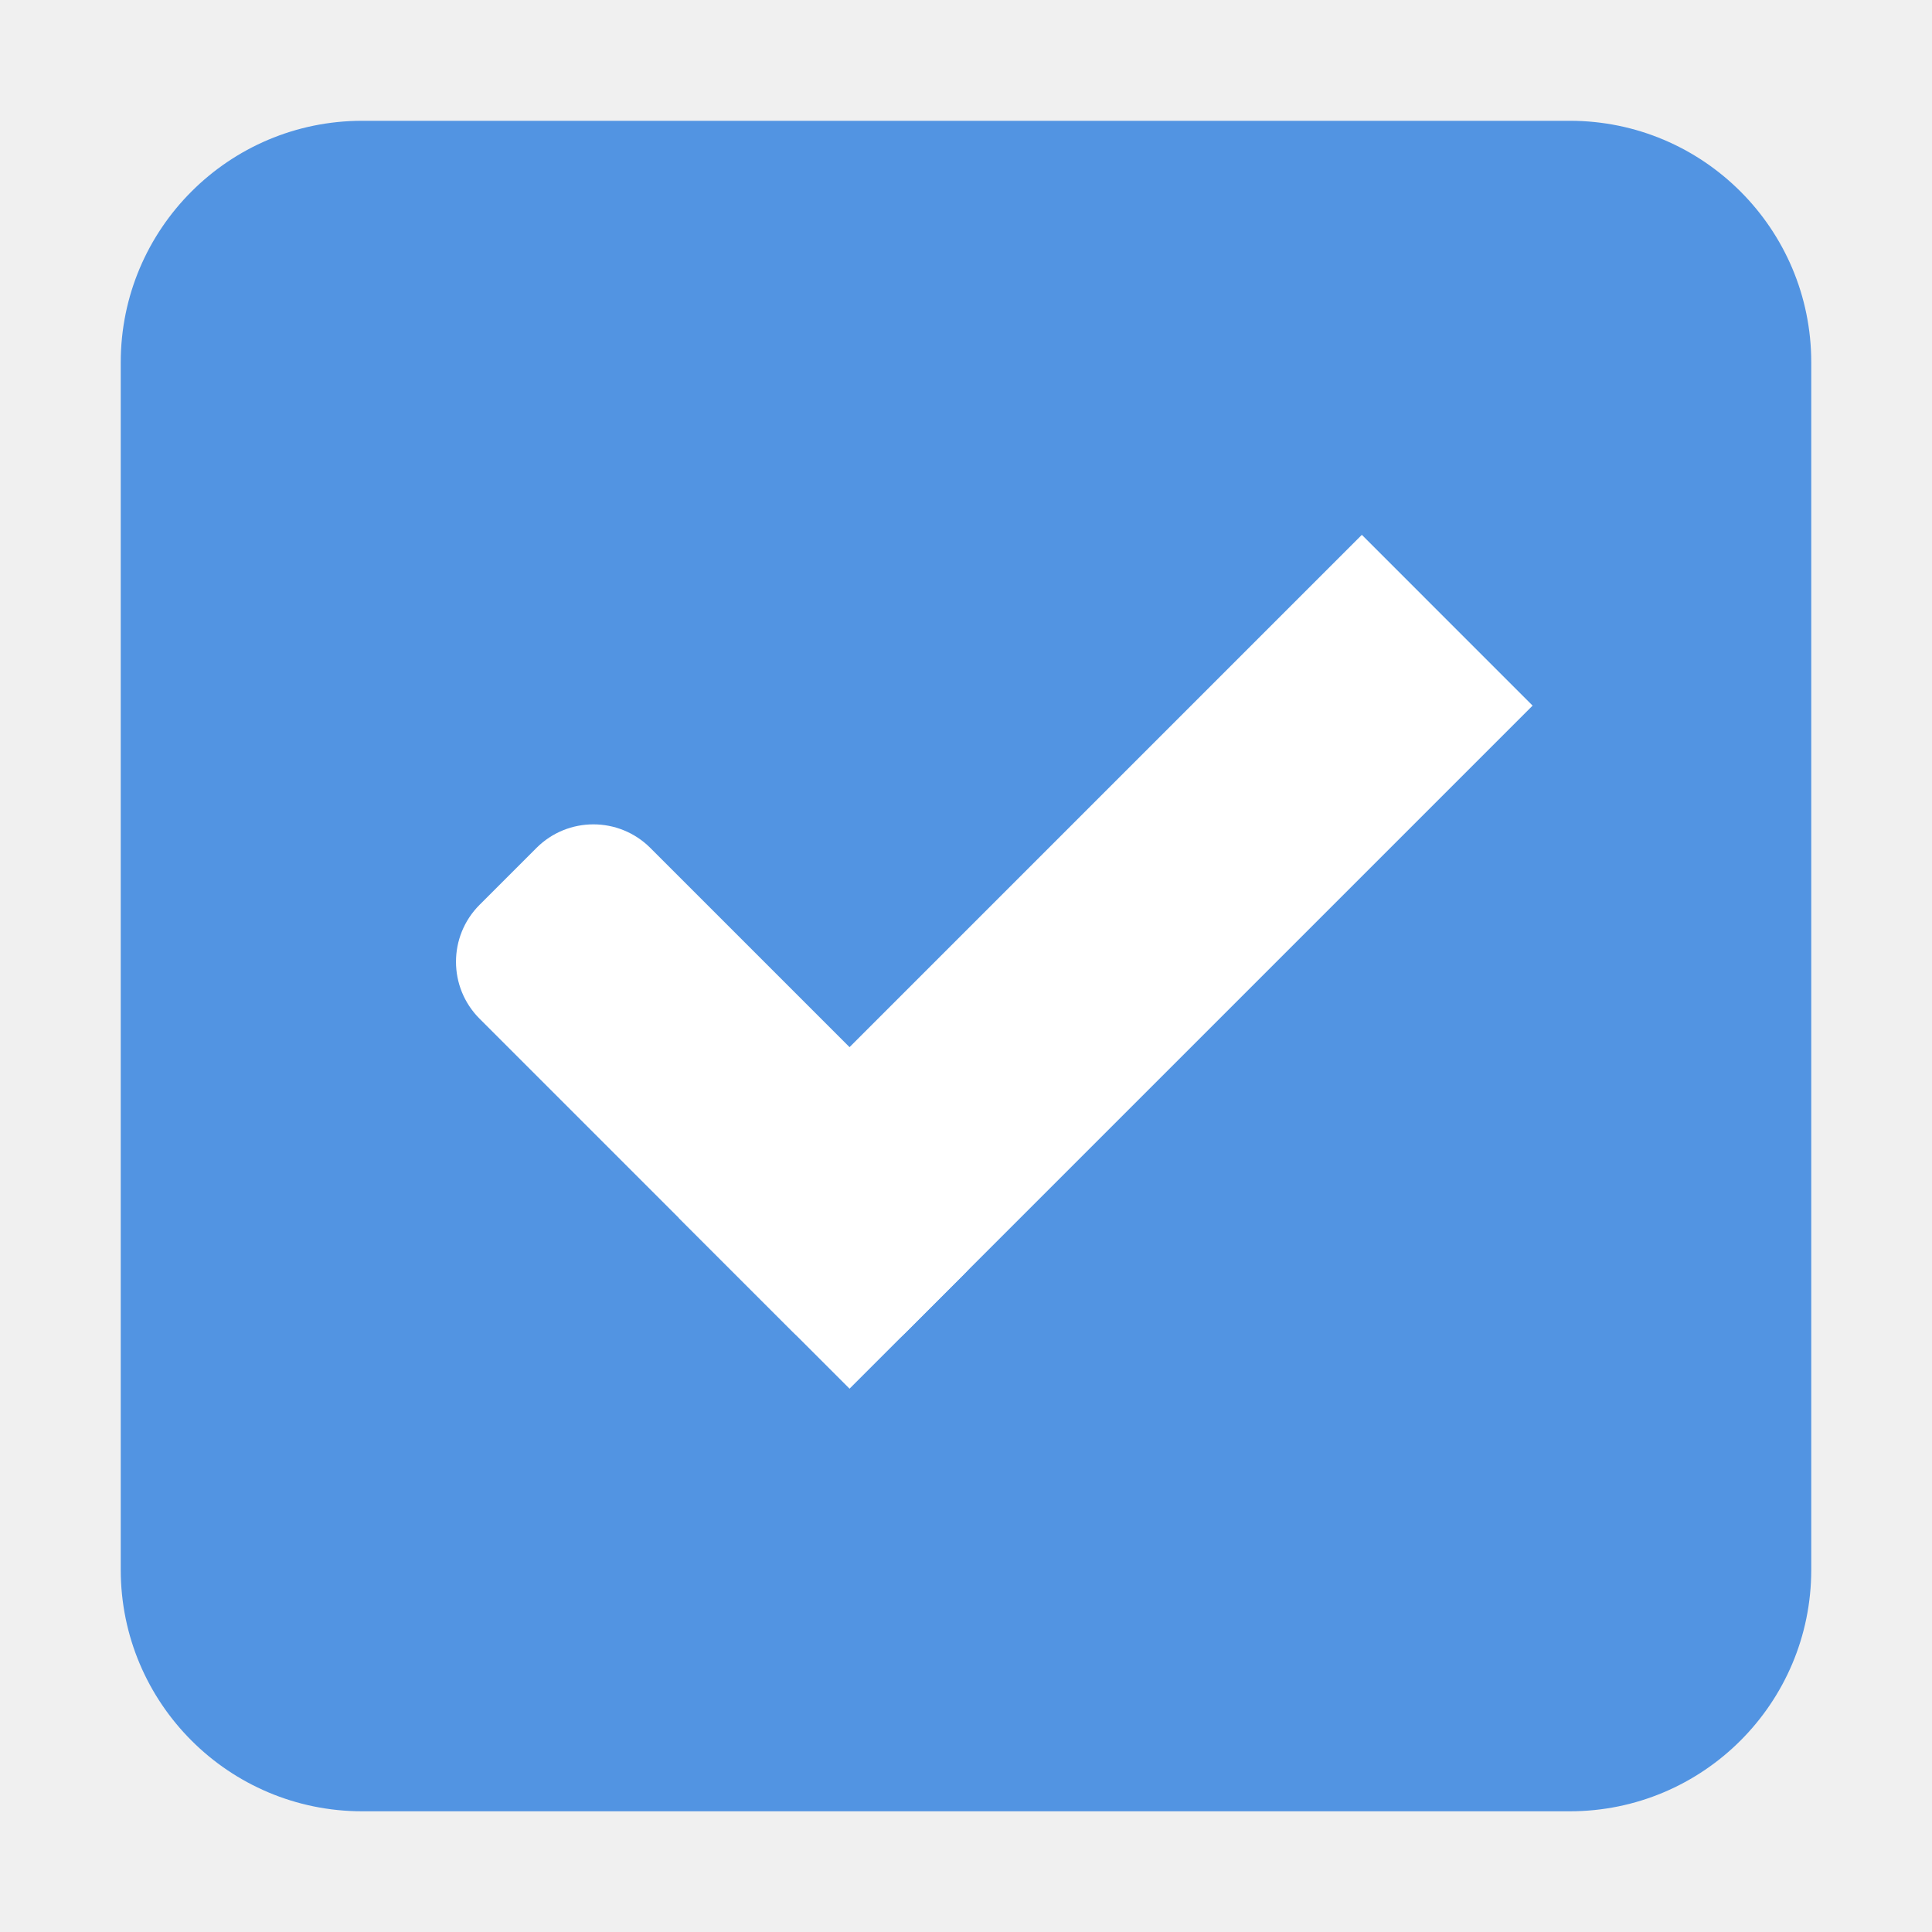
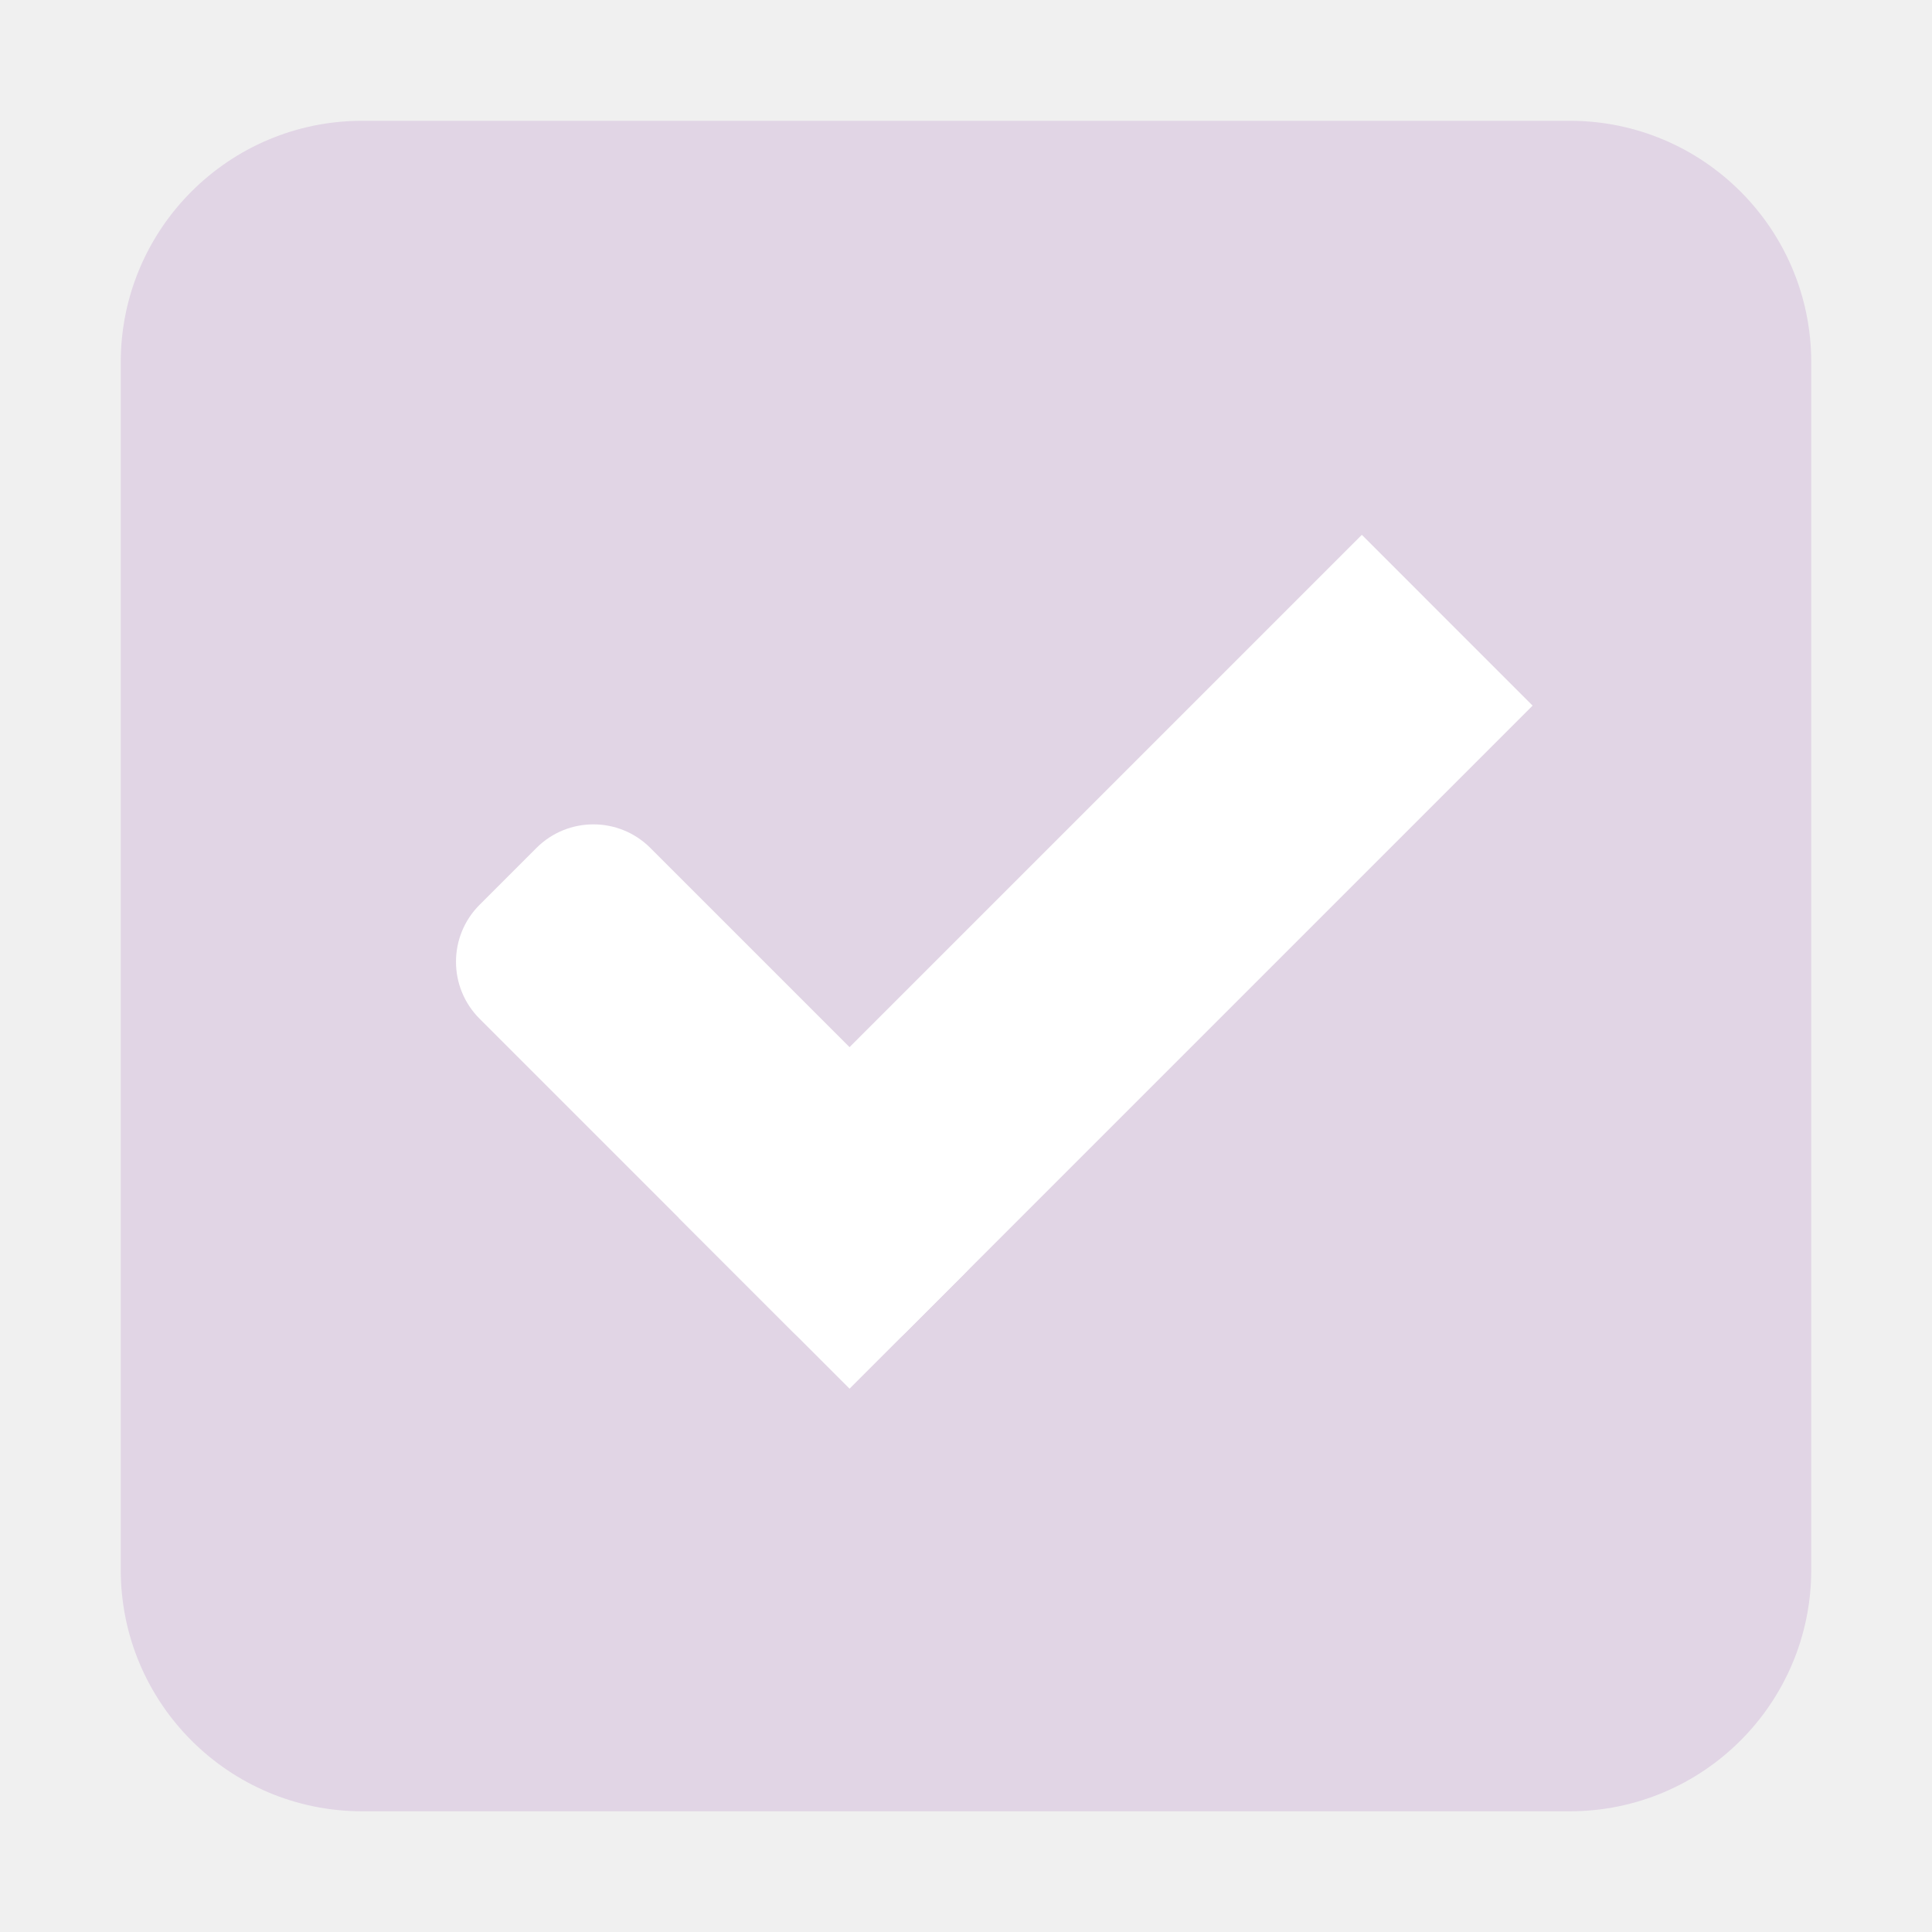
<svg xmlns="http://www.w3.org/2000/svg" width="16" height="16" id="svg2" version="1.1">
  <defs id="defs4">
    <linearGradient id="linearGradient7704">
      <stop style="stop-color:#4080fb;stop-opacity:0.745;" offset="0" id="stop7706" />
      <stop style="stop-color:#4080fb;stop-opacity:0.492;" offset="1" id="stop7708" />
    </linearGradient>
    <linearGradient id="linearGradient7694">
      <stop style="stop-color:#0f0f0f;stop-opacity:1;" offset="0" id="stop7696" />
      <stop id="stop7698" offset="0.078" style="stop-color:#171717;stop-opacity:1;" />
      <stop style="stop-color:#171717;stop-opacity:1;" offset="0.974" id="stop7700" />
      <stop style="stop-color:#1b1b1b;stop-opacity:1;" offset="1" id="stop7702" />
    </linearGradient>
    <linearGradient id="linearGradient3969-0-4-9">
      <stop style="stop-color:#353537;stop-opacity:1;" offset="0" id="stop3971-2-2-7" />
      <stop style="stop-color:#4d4f52;stop-opacity:1;" offset="1" id="stop3973-0-5-3" />
    </linearGradient>
  </defs>
  <g id="layer1" transform="translate(0,-1036.362)">
    <g id="checkbox-checked-dark" transform="translate(16.83713,14.01041)">
      <g transform="translate(-52.83713,1021.99)" style="display:inline;opacity:1" id="checkbox-checked">
        <g id="checkbox-unchecked-5" style="display:inline" transform="translate(19,0)">
          <g id="sdsd-7">
            <g transform="translate(0,-30)" id="scdsdcd-5">
              <g transform="matrix(0.9295198,0,0,0.9291437,-156.7507,-212.9618)" id="g15812-6-6-1-5" style="display:inline">
                <g style="display:inline" id="g5489-2-9-6-8-8-53" transform="matrix(0.5089163,0,0,0.5173982,161.7932,197.5643)">
                  <g id="g5428-8-1-4-0-0-4" />
                </g>
              </g>
              <rect style="color:#000000;display:inline;overflow:visible;visibility:visible;fill:none;stroke:none;stroke-width:2;marker:none;enable-background:accumulate" id="rect13523-7" width="16" height="16" x="17" y="30.362" />
              <g id="g5400-6">
-                 <rect rx="2" y="31.362" x="18" height="14" width="14" id="rect5147-9-1-5-7-6-7" style="color:#000000;display:inline;overflow:visible;visibility:visible;fill:#5294e2;fill-opacity:1;stroke:#000000;stroke-width:0;stroke-linecap:butt;stroke-linejoin:round;stroke-miterlimit:4;stroke-dasharray:none;stroke-dashoffset:0;stroke-opacity:1;marker:none;enable-background:accumulate" ry="2" />
+                 <rect rx="2" y="31.362" x="18" height="14" width="14" id="rect5147-9-1-5-7-6-7" style="color:#000000;display:inline;overflow:visible;visibility:visible;fill:#E1D5E5;fill-opacity:1;stroke:#000000;stroke-width:0;stroke-linecap:butt;stroke-linejoin:round;stroke-miterlimit:4;stroke-dasharray:none;stroke-dashoffset:0;stroke-opacity:1;marker:none;enable-background:accumulate" ry="2" />
              </g>
            </g>
          </g>
        </g>
        <g id="checkbox-checked-dark-7" transform="translate(36,-1036)" style="display:inline">
          <g id="g3981-6-4" transform="matrix(0.7071068,0.7071068,-0.7071068,0.7071068,729.9547,305.0582)" style="opacity:0.85;fill:#1a1a1a;fill-opacity:1" />
          <g id="g4049-2" transform="matrix(0.7071068,0.7071068,-0.7071068,0.7071068,727.9444,295.3112)">
            <g id="g4056-7" transform="translate(12.37438,11.53123)">
              <g id="g3981-0" transform="translate(-3,-4.999983)" style="fill:#3b3c3e;fill-opacity:1">
                <rect ry="0.667" rx="0.667" y="1033.362" x="8" height="2" width="5" id="rect3977-39" style="fill:#ffffff;fill-opacity:1;stroke:none" />
                <rect ry="0" y="1027.362" x="11" height="8" width="2" id="rect3979-7" style="fill:#ffffff;fill-opacity:1;stroke:none" />
              </g>
              <rect style="fill:#eeeeee;fill-opacity:0;stroke:none" id="rect4047-81" width="3" height="1" x="5" y="-8" transform="translate(0,1036.362)" />
            </g>
          </g>
        </g>
      </g>
    </g>
  </g>
</svg>
